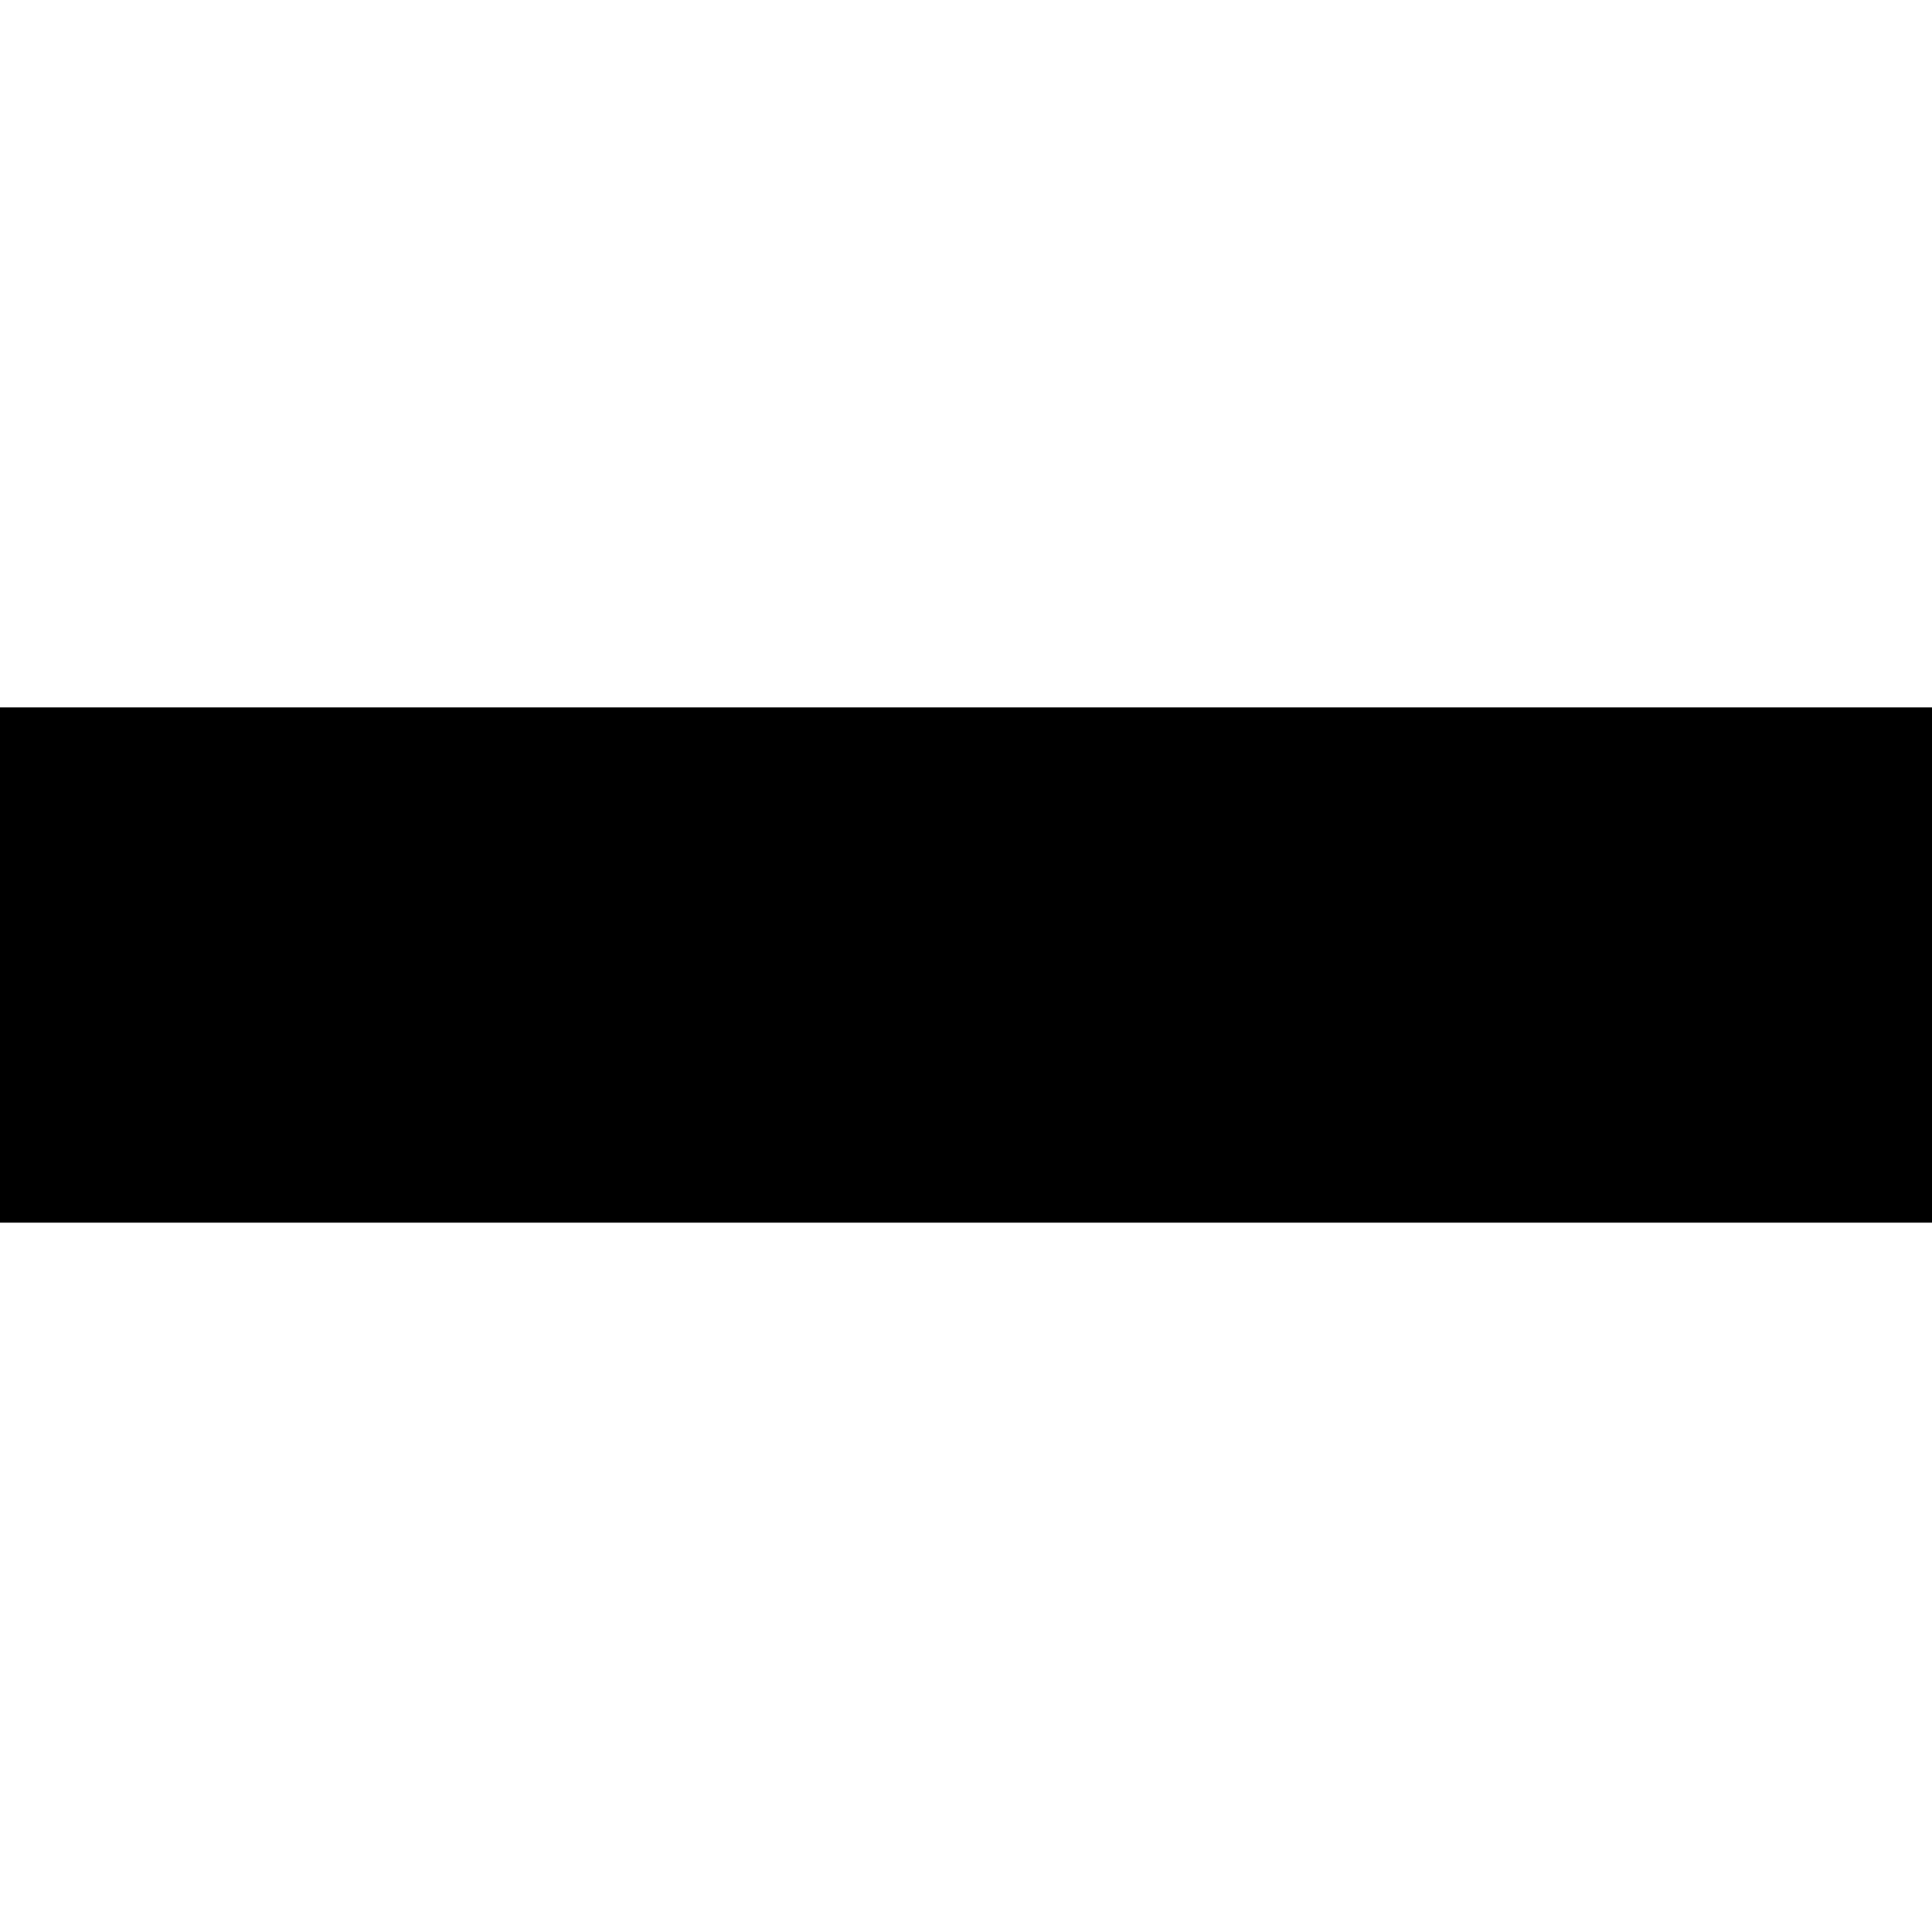
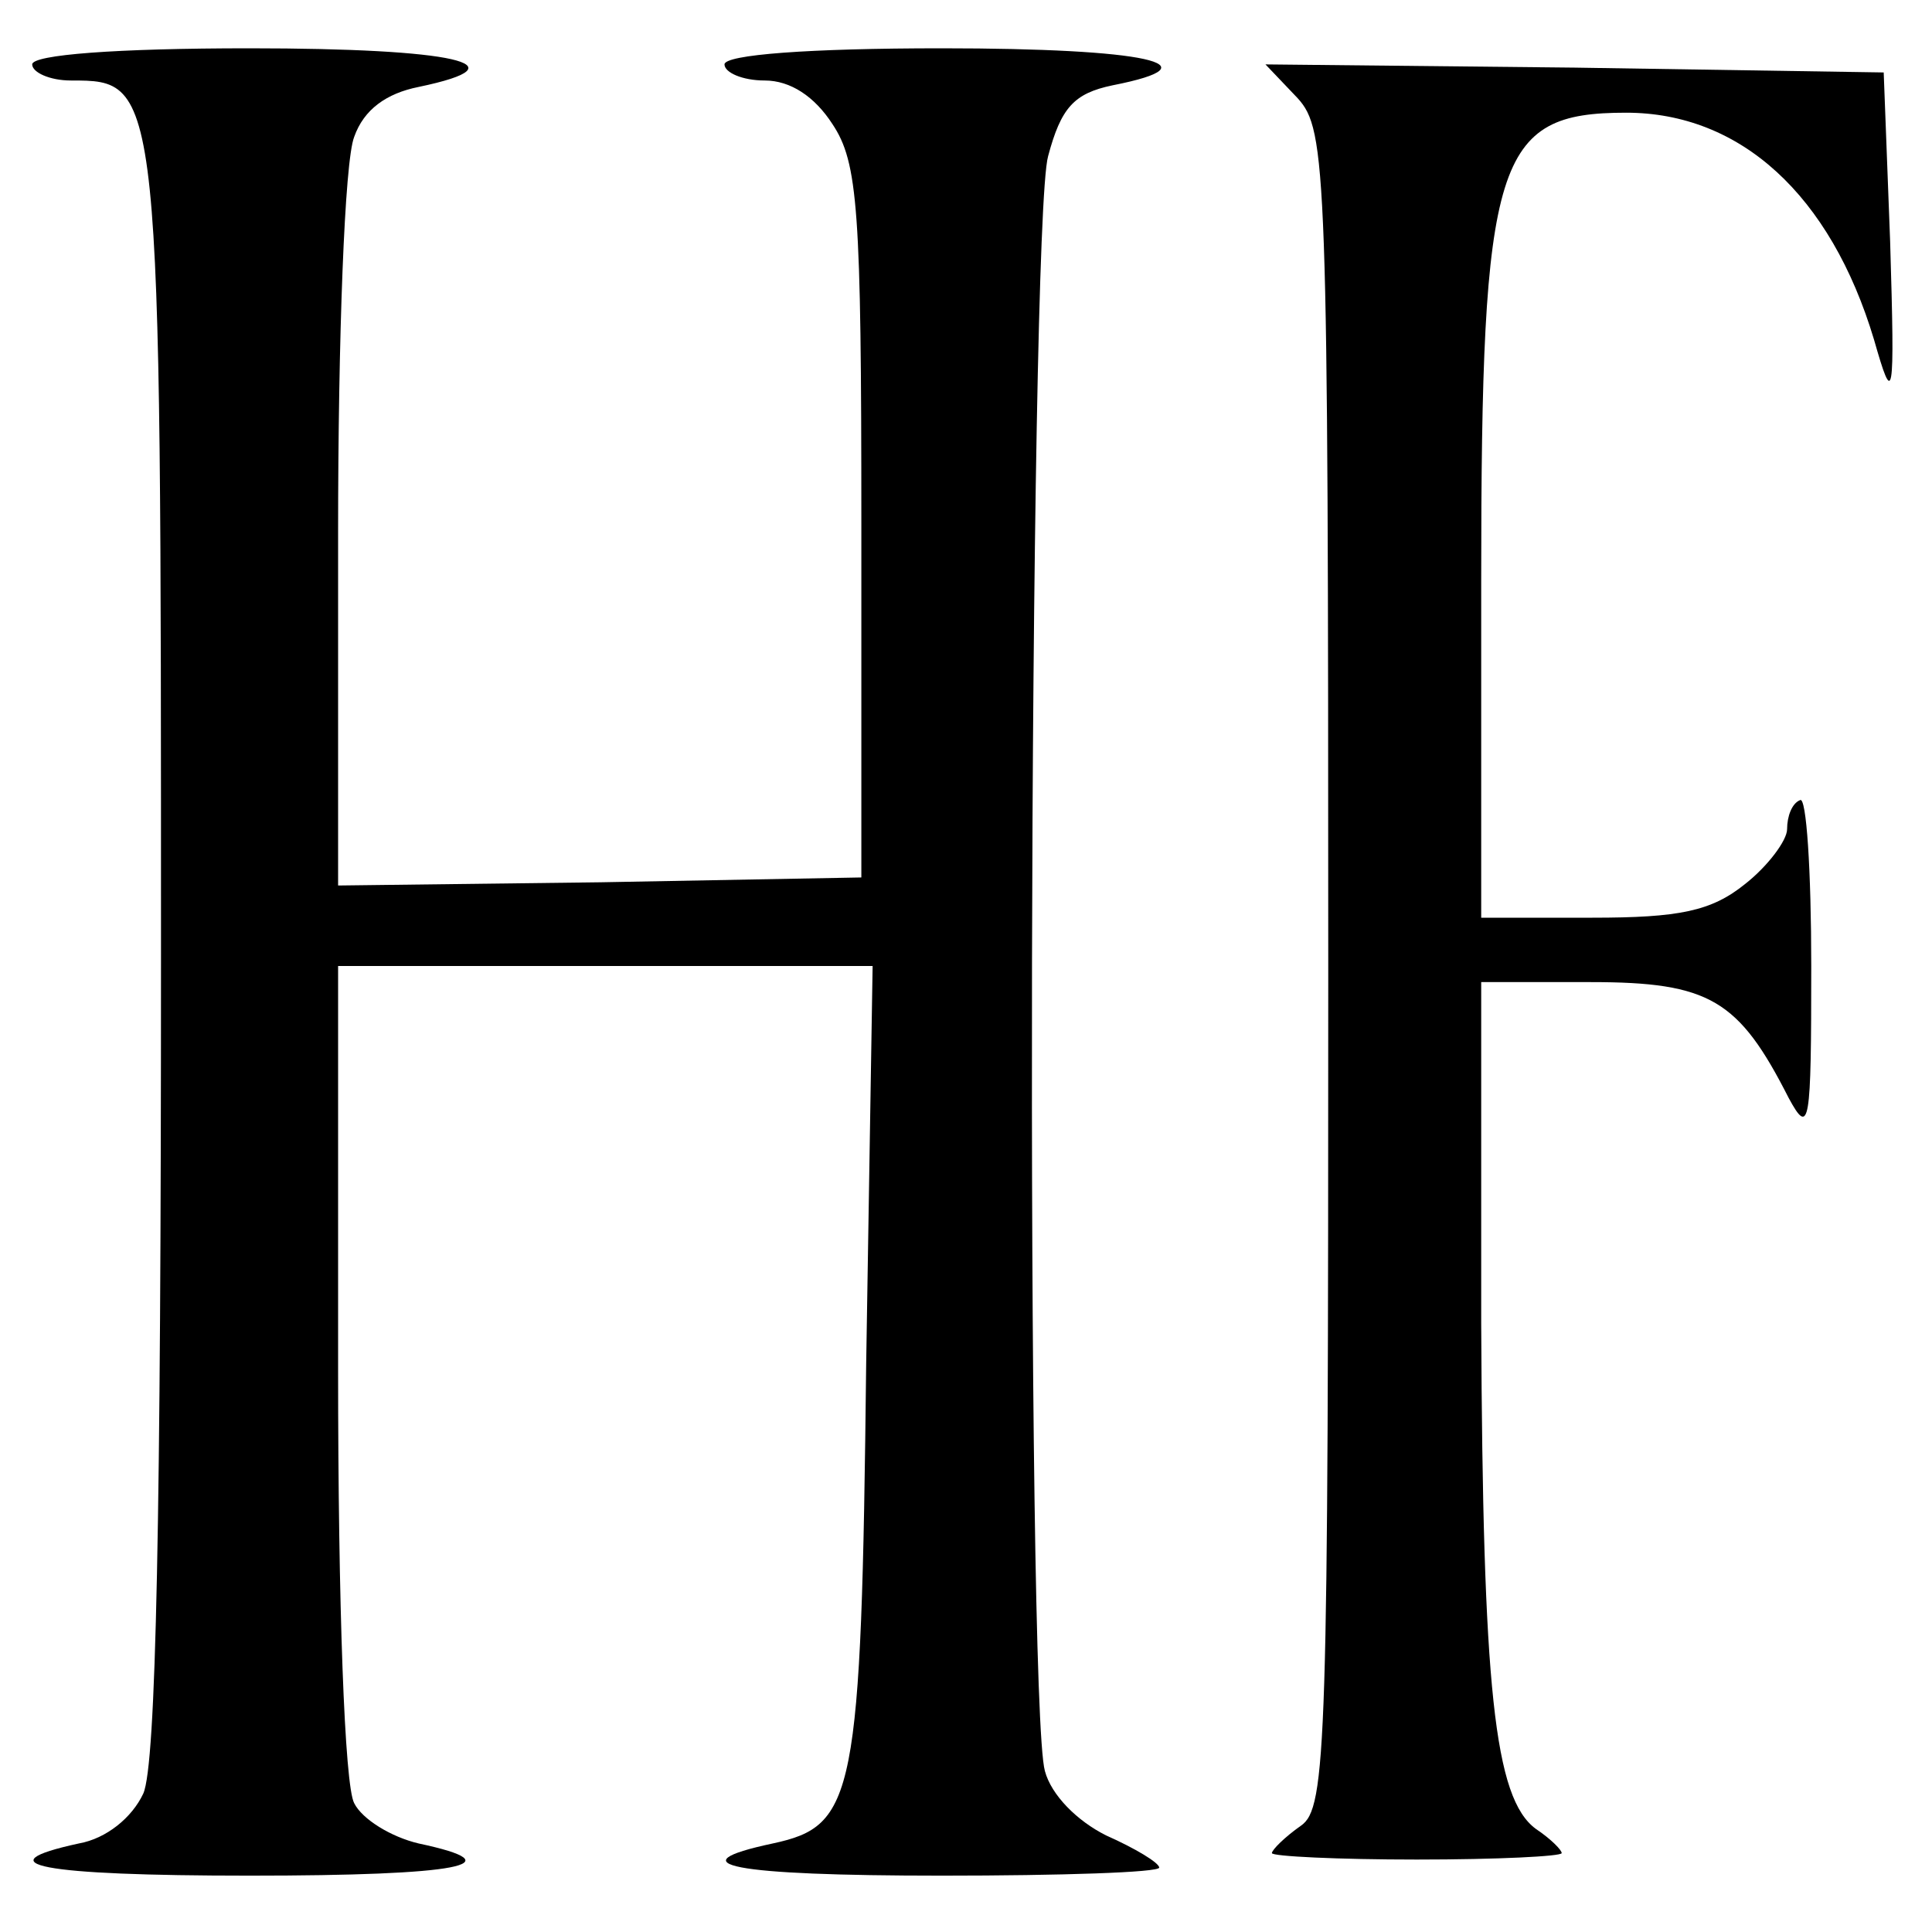
- <svg xmlns="http://www.w3.org/2000/svg" version="1.0" width="975pt" height="975pt" viewBox="0 0 975 975" preserveAspectRatio="xMidYMid meet">
-   <g transform="translate(0,975) scale(0.1,-0.1)" fill="#000000" stroke="none">
-     <path d="M0 4880 l0 -1300 4875 0 4875 0 0 1300 0 1300 -4875 0 -4875 0 0 -1300z" />
+ <svg xmlns="http://www.w3.org/2000/svg" version="1.0" width="120pt" height="120pt" viewBox="0 0 120 120" preserveAspectRatio="xMidYMid meet">
+   <g transform="translate(0,120) scale(0.1,-0.1)" fill="#000000" stroke="none">
+     <path d="M20 1160 c0 -5 11 -10 24 -10 56 0 56 0 56 -542 0 -350 -3 -504 -11 -522 -7 -15 -23 -28 -40 -31 -60 -13 -24 -20 106 -20 131 0 166 7 105 20 -17 4 -35 15 -40 25 -6 11 -10 123 -10 269 l0 251 166 0 166 0 -4 -247 c-3 -270 -7 -287 -58 -298 -61 -13 -26 -20 105 -20 74 0 135 2 135 5 0 3 -15 12 -33 20 -18 9 -34 25 -38 40 -12 43 -10 961 2 1003 8 30 16 39 40 44 66 13 21 23 -106 23 -83 0 -135 -4 -135 -10 0 -5 11 -10 25 -10 16 0 31 -10 42 -27 16 -24 18 -53 18 -248 l0 -220 -162 -3 -163 -2 0 219 c0 121 4 231 10 246 6 17 20 27 40 31 67 14 22 24 -105 24 -83 0 -135 -4 -135 -10z" />
+     <path d="M806 1139 c18 -20 19 -42 19 -541 0 -483 -1 -521 -17 -532 -10 -7 -18 -15 -18 -17 0 -2 41 -4 90 -4 50 0 90 2 90 4 0 2 -7 9 -16 15 -26 19 -33 88 -34 314 l0 212 68 0 c74 0 92 -11 123 -72 13 -24 14 -17 14 82 0 59 -3 106 -7 103 -5 -2 -8 -10 -8 -18 0 -7 -12 -23 -26 -34 -21 -17 -41 -21 -95 -21 l-69 0 0 209 c0 263 9 291 90 291 71 0 127 -51 154 -141 12 -42 13 -39 10 61 l-4 105 -192 3 -192 2 20 -21z" />
  </g>
</svg>
